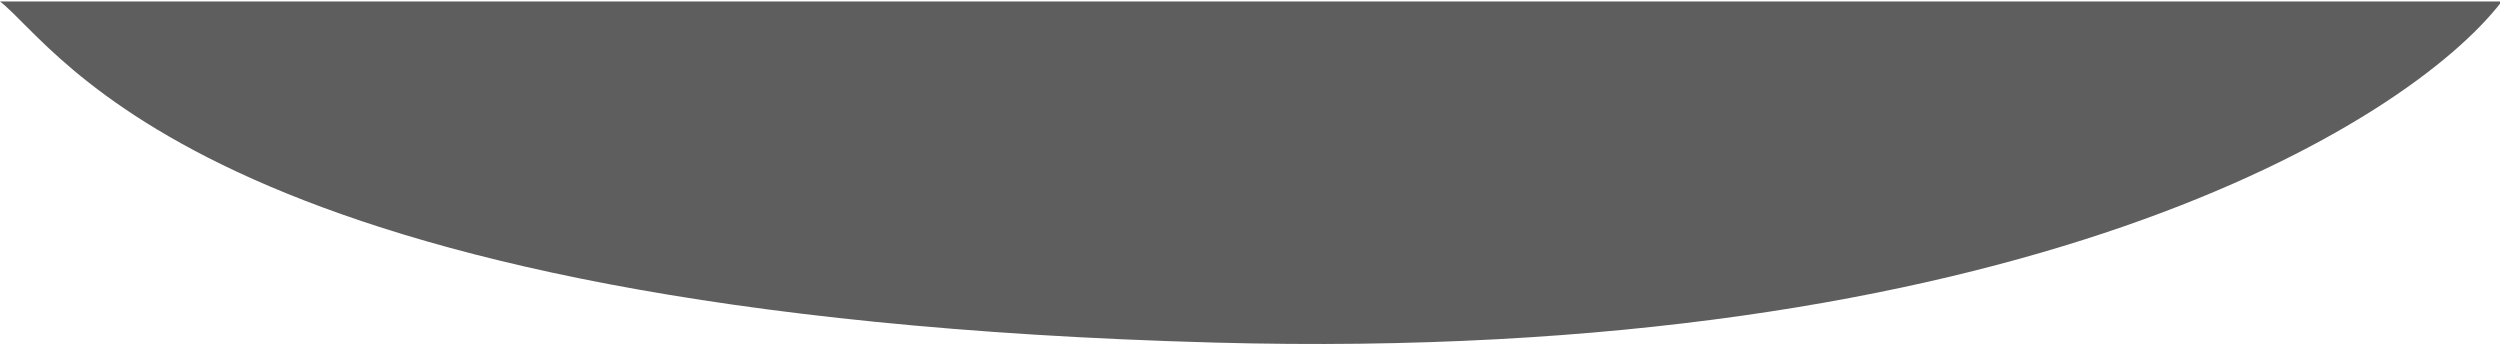
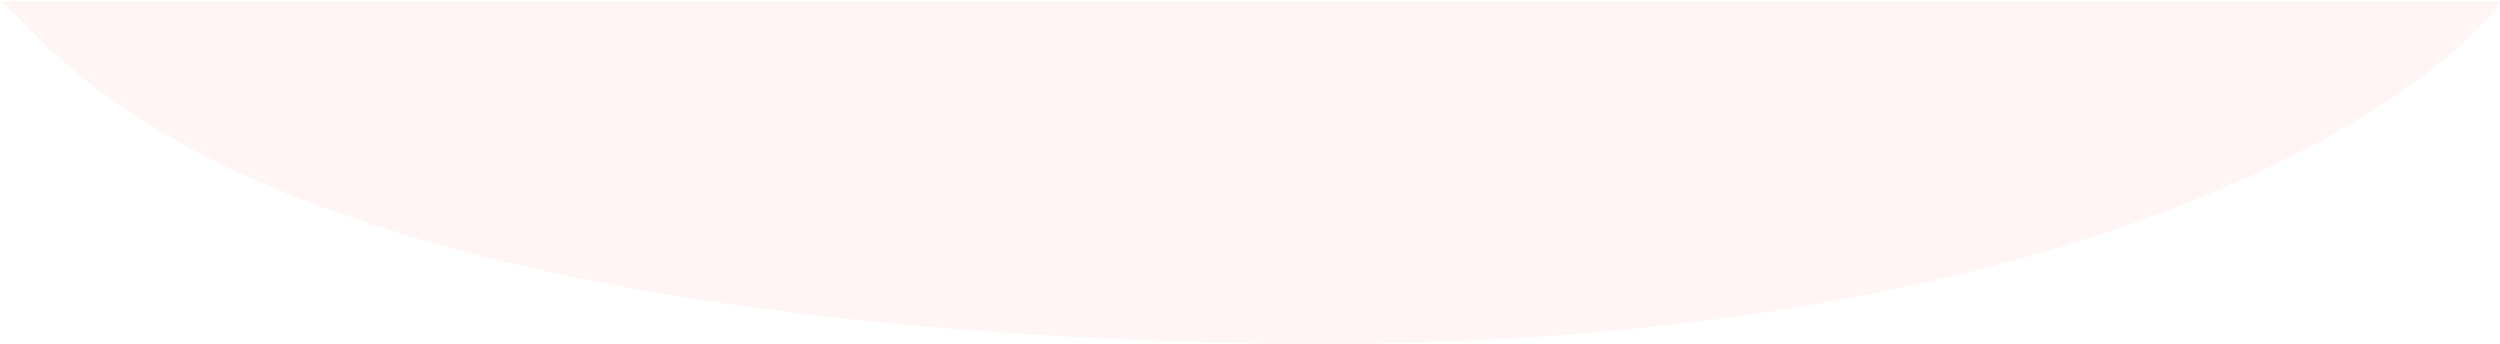
<svg xmlns="http://www.w3.org/2000/svg" width="1439" height="198" viewBox="0 0 1439 198" fill="none">
-   <path d="M1440 0.854H0C34.56 27.463 120.686 181.365 698.88 197.187C1161.44 209.844 1385.69 71.572 1440 0.854Z" fill="currentColor" fill-opacity="0.63" />
+   <path d="M1440 0.854H0C34.56 27.463 120.686 181.365 698.88 197.187C1161.44 209.844 1385.69 71.572 1440 0.854Z" fill="#FFEFEF" fill-opacity="0.60" />
</svg>
